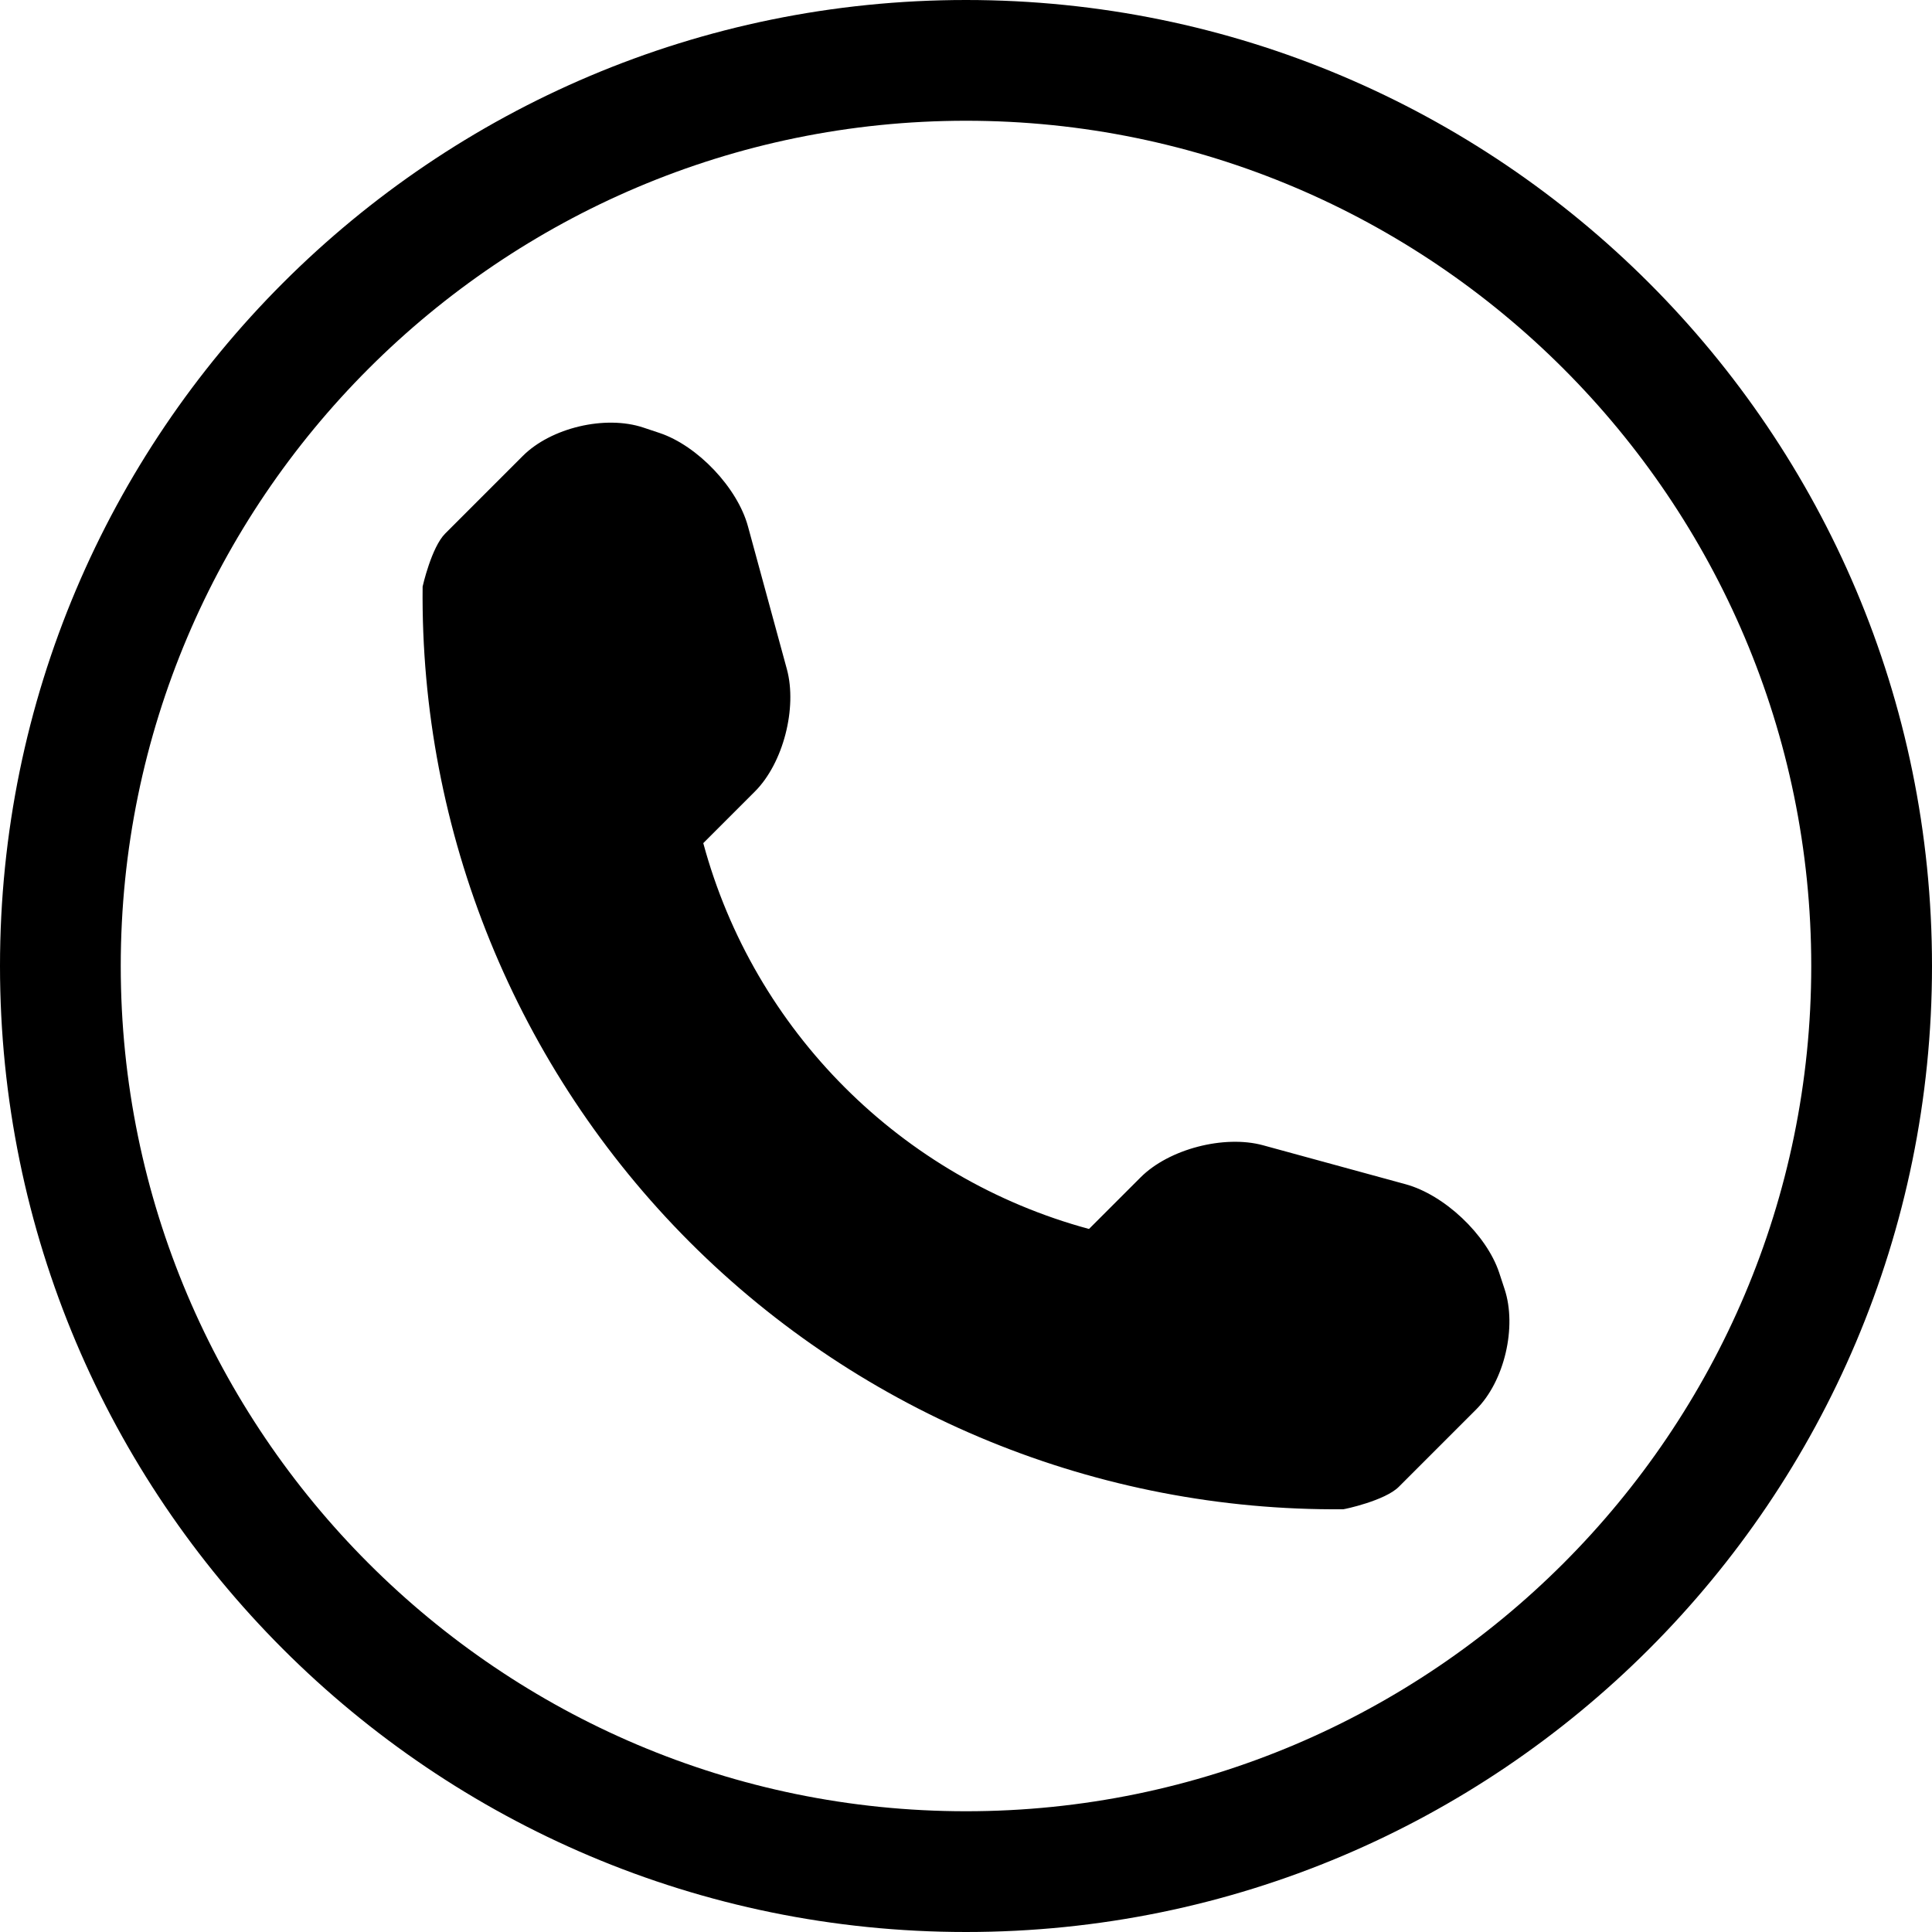
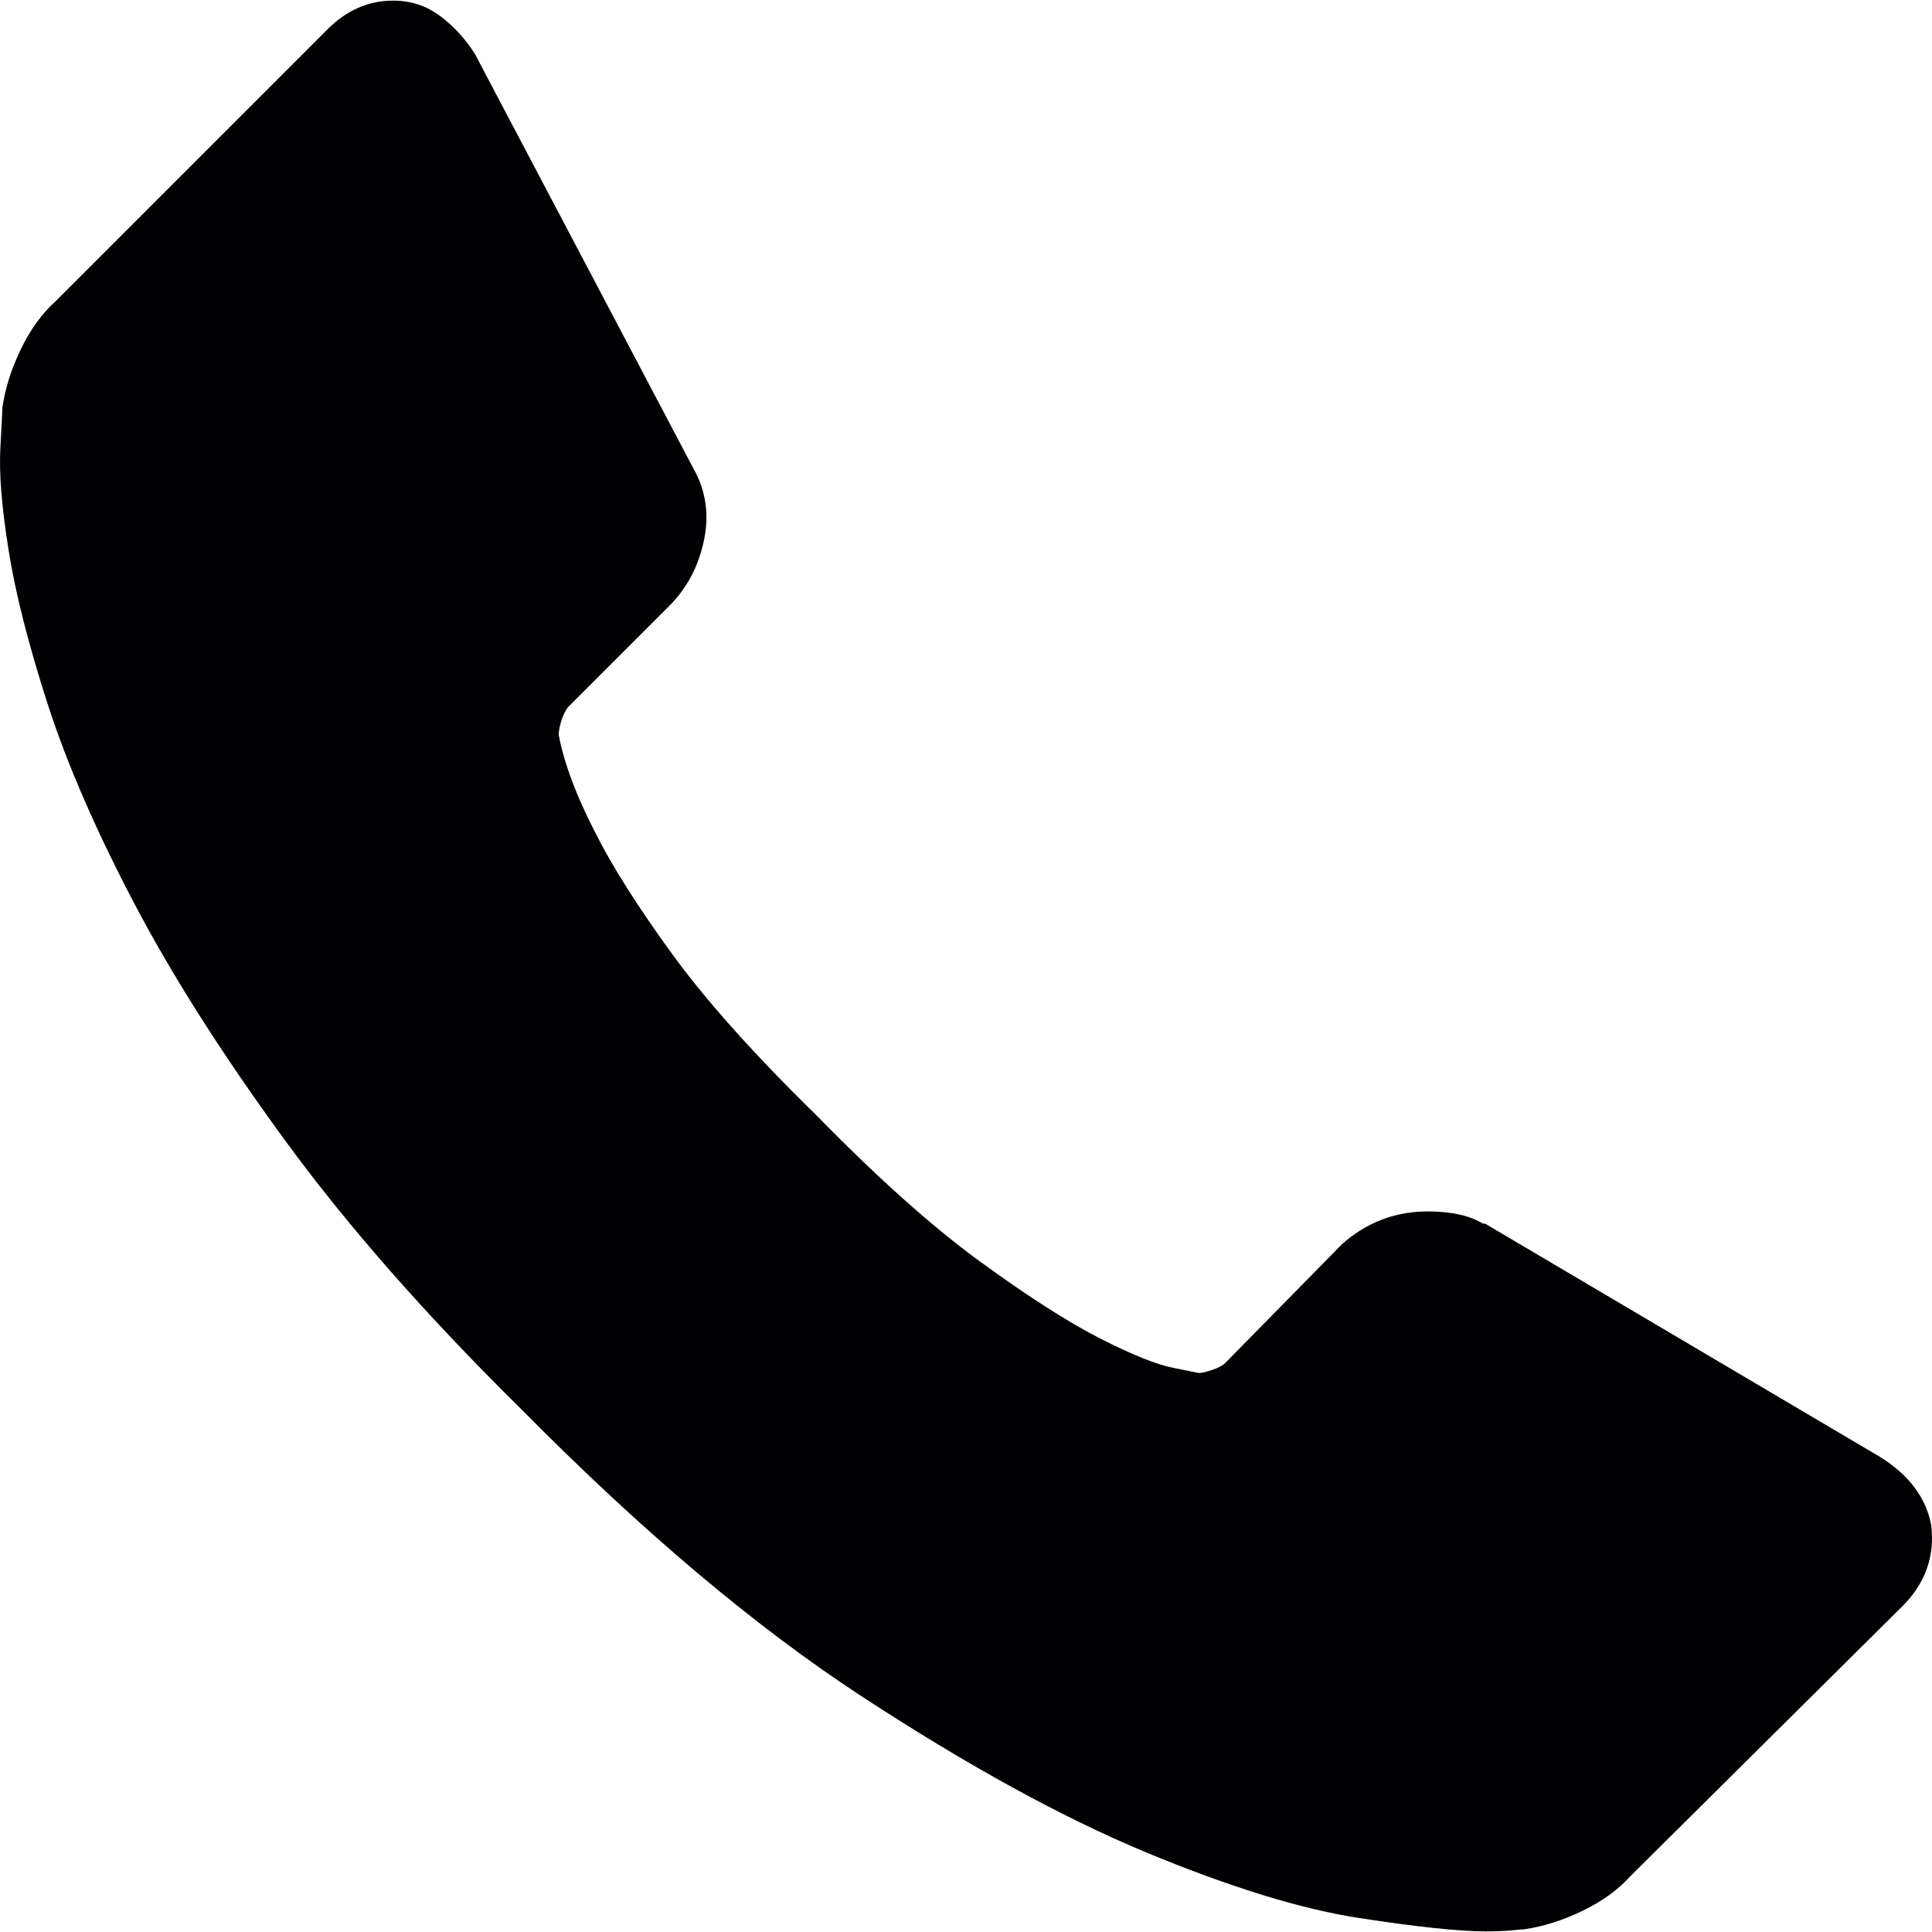
- <svg xmlns="http://www.w3.org/2000/svg" version="1.1" id="Capa_1" x="0px" y="0px" width="512px" height="512px" viewBox="0 0 512 512" style="enable-background:new 0 0 512 512;" xml:space="preserve">
+ <svg xmlns="http://www.w3.org/2000/svg" version="1.1" id="Capa_1" x="0px" y="0px" viewBox="0 0 578.106 578.106" style="enable-background:new 0 0 578.106 578.106;" xml:space="preserve">
  <g>
-     <path d="M256,32c123.5,0,224,100.5,224,224S379.5,480,256,480S32,379.5,32,256S132.5,32,256,32 M256,0C114.625,0,0,114.625,0,256   s114.625,256,256,256s256-114.625,256-256S397.375,0,256,0L256,0z M398.719,341.594l-1.438-4.375   c-3.375-10.062-14.5-20.562-24.75-23.375L334.688,303.5c-10.25-2.781-24.875,0.969-32.405,8.5l-13.688,13.688   c-49.75-13.469-88.781-52.5-102.219-102.25l13.688-13.688c7.5-7.5,11.25-22.125,8.469-32.406L198.219,139.5   c-2.781-10.25-13.344-21.375-23.406-24.75l-4.313-1.438c-10.094-3.375-24.5,0.031-32,7.563l-20.5,20.5   c-3.656,3.625-6,14.031-6,14.063c-0.688,65.063,24.813,127.719,70.813,173.75c45.875,45.875,108.313,71.345,173.156,70.781   c0.344,0,11.063-2.281,14.719-5.938l20.5-20.5C398.688,366.062,402.062,351.656,398.719,341.594z" />
+     <g>
+       <path style="fill:#010002;" d="M577.83,456.128c1.225,9.385-1.635,17.545-8.568,24.48l-81.396,80.781    c-3.672,4.08-8.465,7.551-14.381,10.404c-5.916,2.857-11.729,4.693-17.439,5.508c-0.408,0-1.635,0.105-3.676,0.309    c-2.037,0.203-4.689,0.307-7.953,0.307c-7.754,0-20.301-1.326-37.641-3.979s-38.555-9.182-63.645-19.584    c-25.096-10.404-53.553-26.012-85.376-46.818c-31.823-20.805-65.688-49.367-101.592-85.68    c-28.56-28.152-52.224-55.08-70.992-80.783c-18.768-25.705-33.864-49.471-45.288-71.299    c-11.425-21.828-19.993-41.616-25.705-59.364S4.59,177.362,2.55,164.51s-2.856-22.95-2.448-30.294    c0.408-7.344,0.612-11.424,0.612-12.24c0.816-5.712,2.652-11.526,5.508-17.442s6.324-10.71,10.404-14.382L98.022,8.756    c5.712-5.712,12.24-8.568,19.584-8.568c5.304,0,9.996,1.53,14.076,4.59s7.548,6.834,10.404,11.322l65.484,124.236    c3.672,6.528,4.692,13.668,3.06,21.42c-1.632,7.752-5.1,14.28-10.404,19.584l-29.988,29.988c-0.816,0.816-1.53,2.142-2.142,3.978    s-0.918,3.366-0.918,4.59c1.632,8.568,5.304,18.36,11.016,29.376c4.896,9.792,12.444,21.726,22.644,35.802    s24.684,30.293,43.452,48.653c18.36,18.77,34.68,33.354,48.96,43.76c14.277,10.4,26.215,18.053,35.803,22.949    c9.588,4.896,16.932,7.854,22.031,8.871l7.648,1.531c0.816,0,2.145-0.307,3.979-0.918c1.836-0.613,3.162-1.326,3.979-2.143    l34.883-35.496c7.348-6.527,15.912-9.791,25.705-9.791c6.938,0,12.443,1.223,16.523,3.672h0.611l118.115,69.768    C571.098,441.238,576.197,447.968,577.83,456.128z" />
+     </g>
  </g>
  <g>
</g>
  <g>
</g>
  <g>
</g>
  <g>
</g>
  <g>
</g>
  <g>
</g>
  <g>
</g>
  <g>
</g>
  <g>
</g>
  <g>
</g>
  <g>
</g>
  <g>
</g>
  <g>
</g>
  <g>
</g>
  <g>
</g>
</svg>
